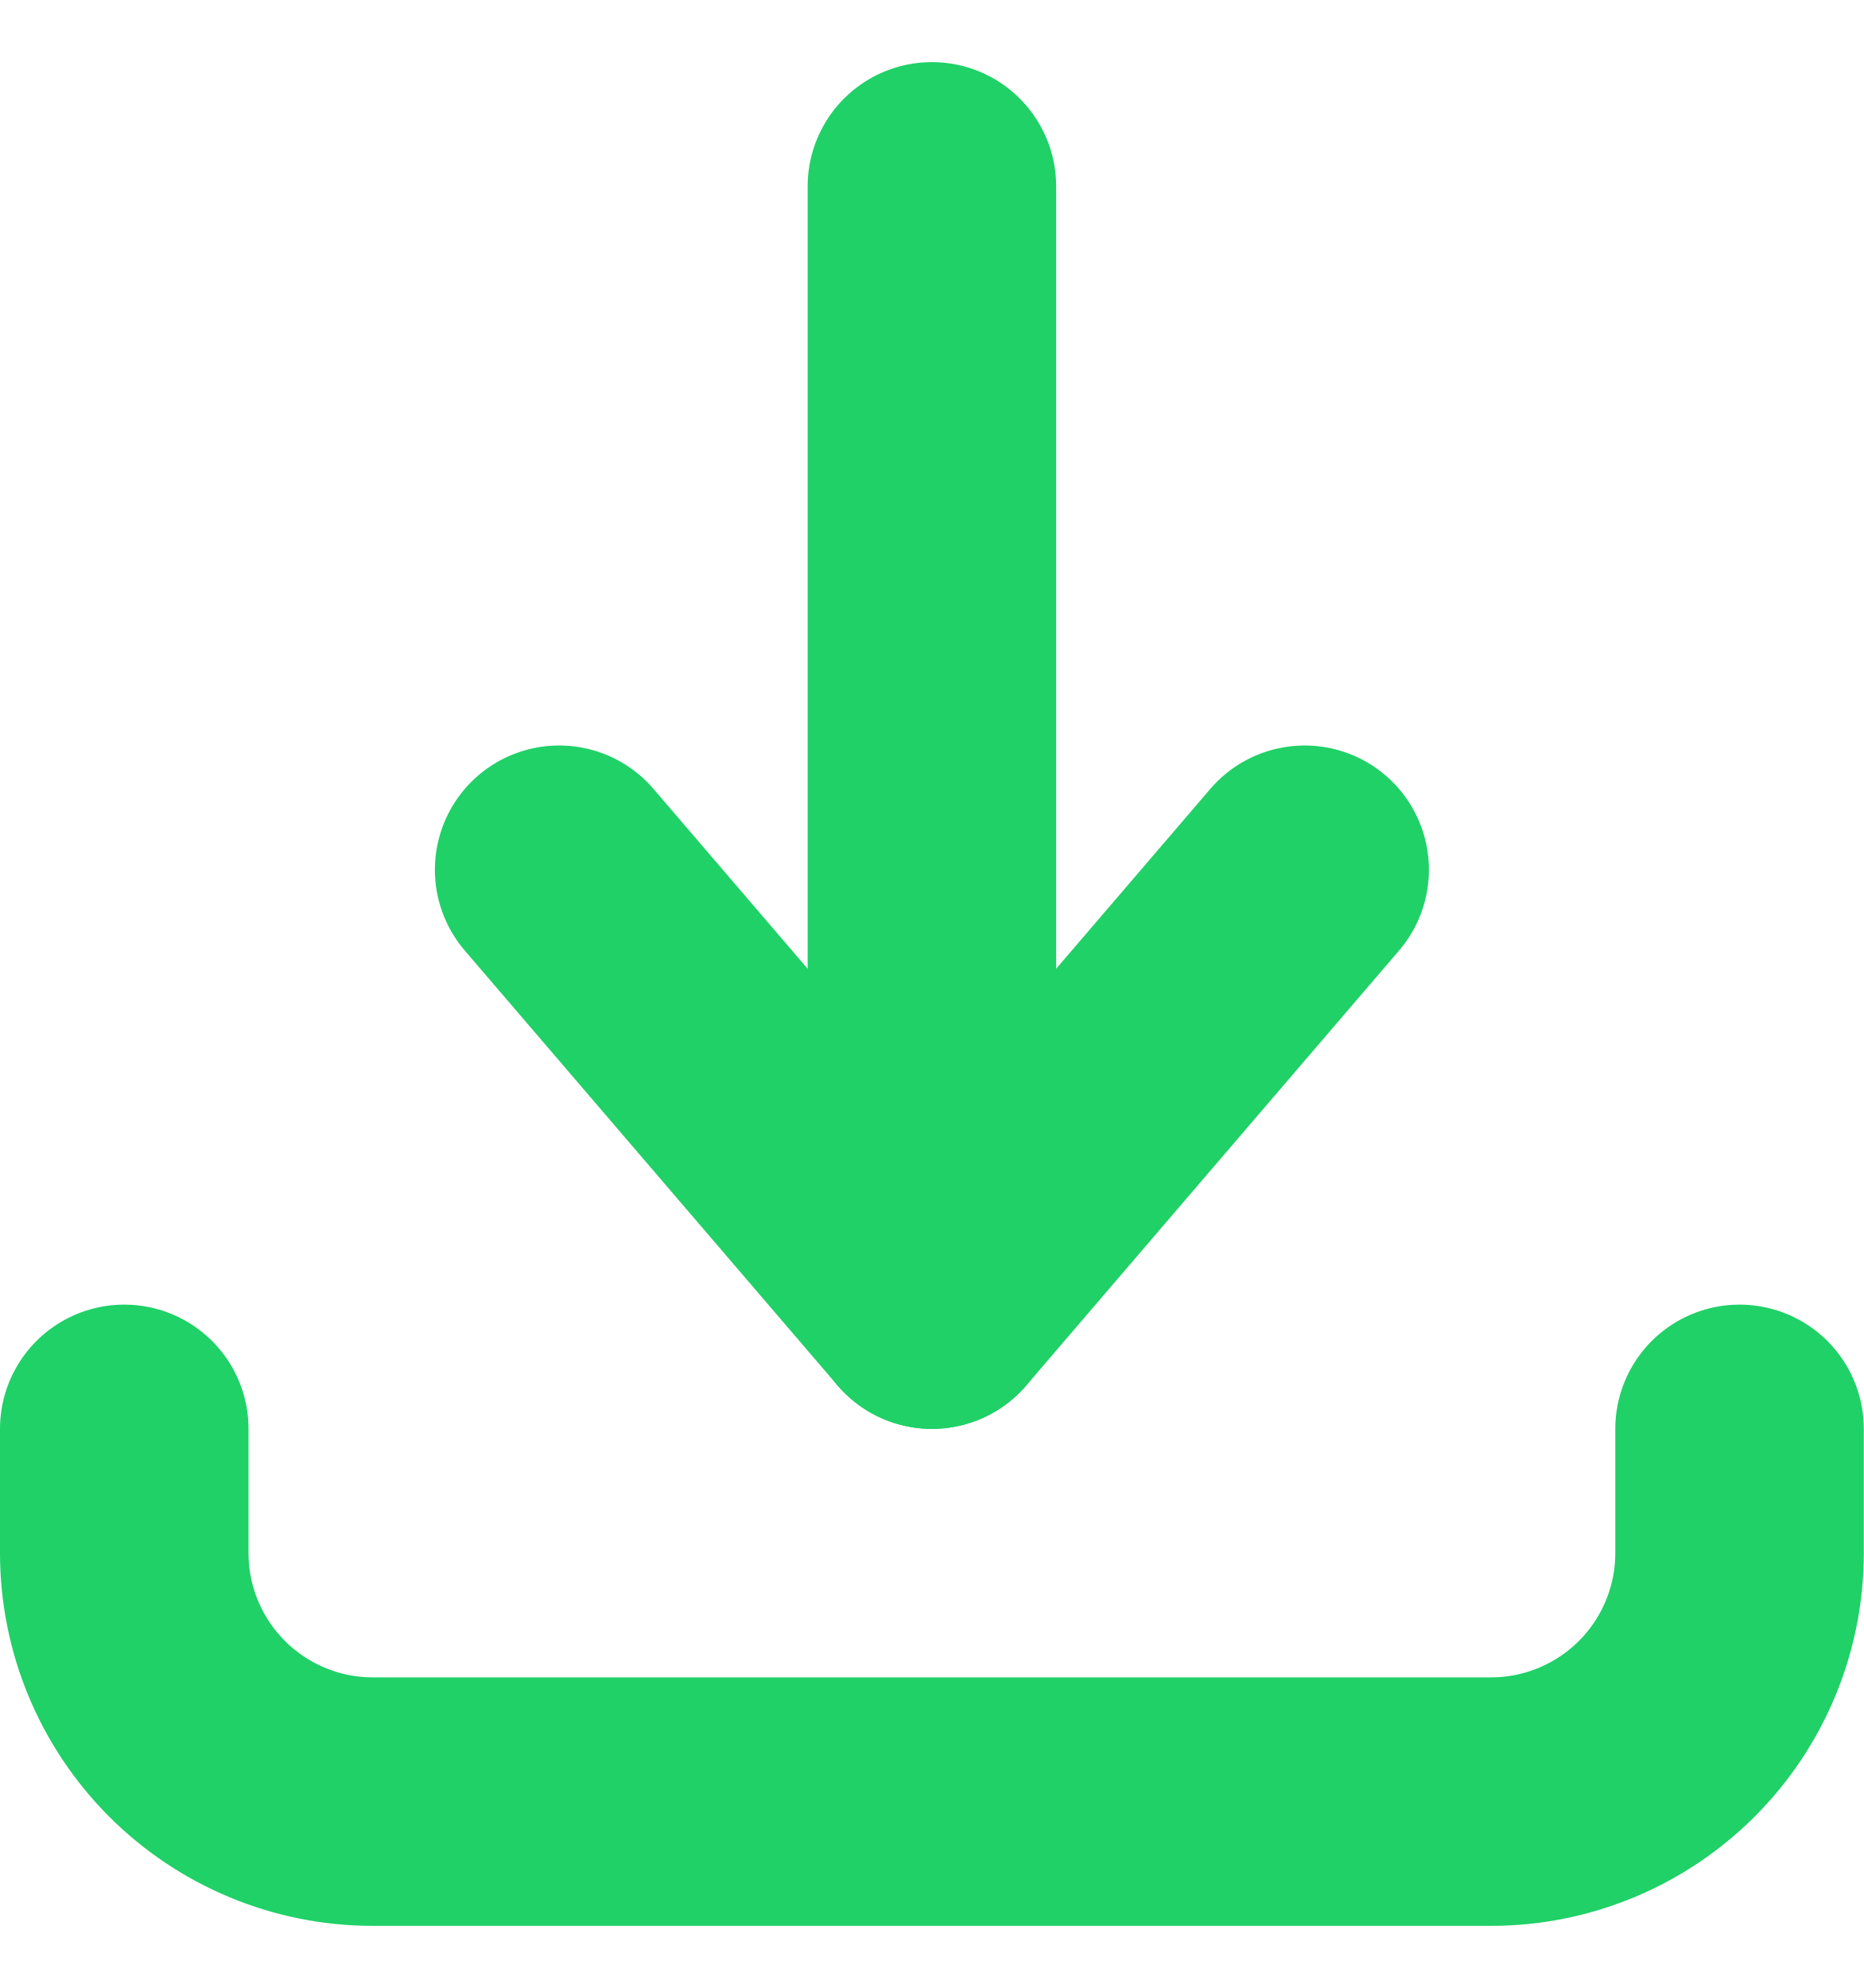
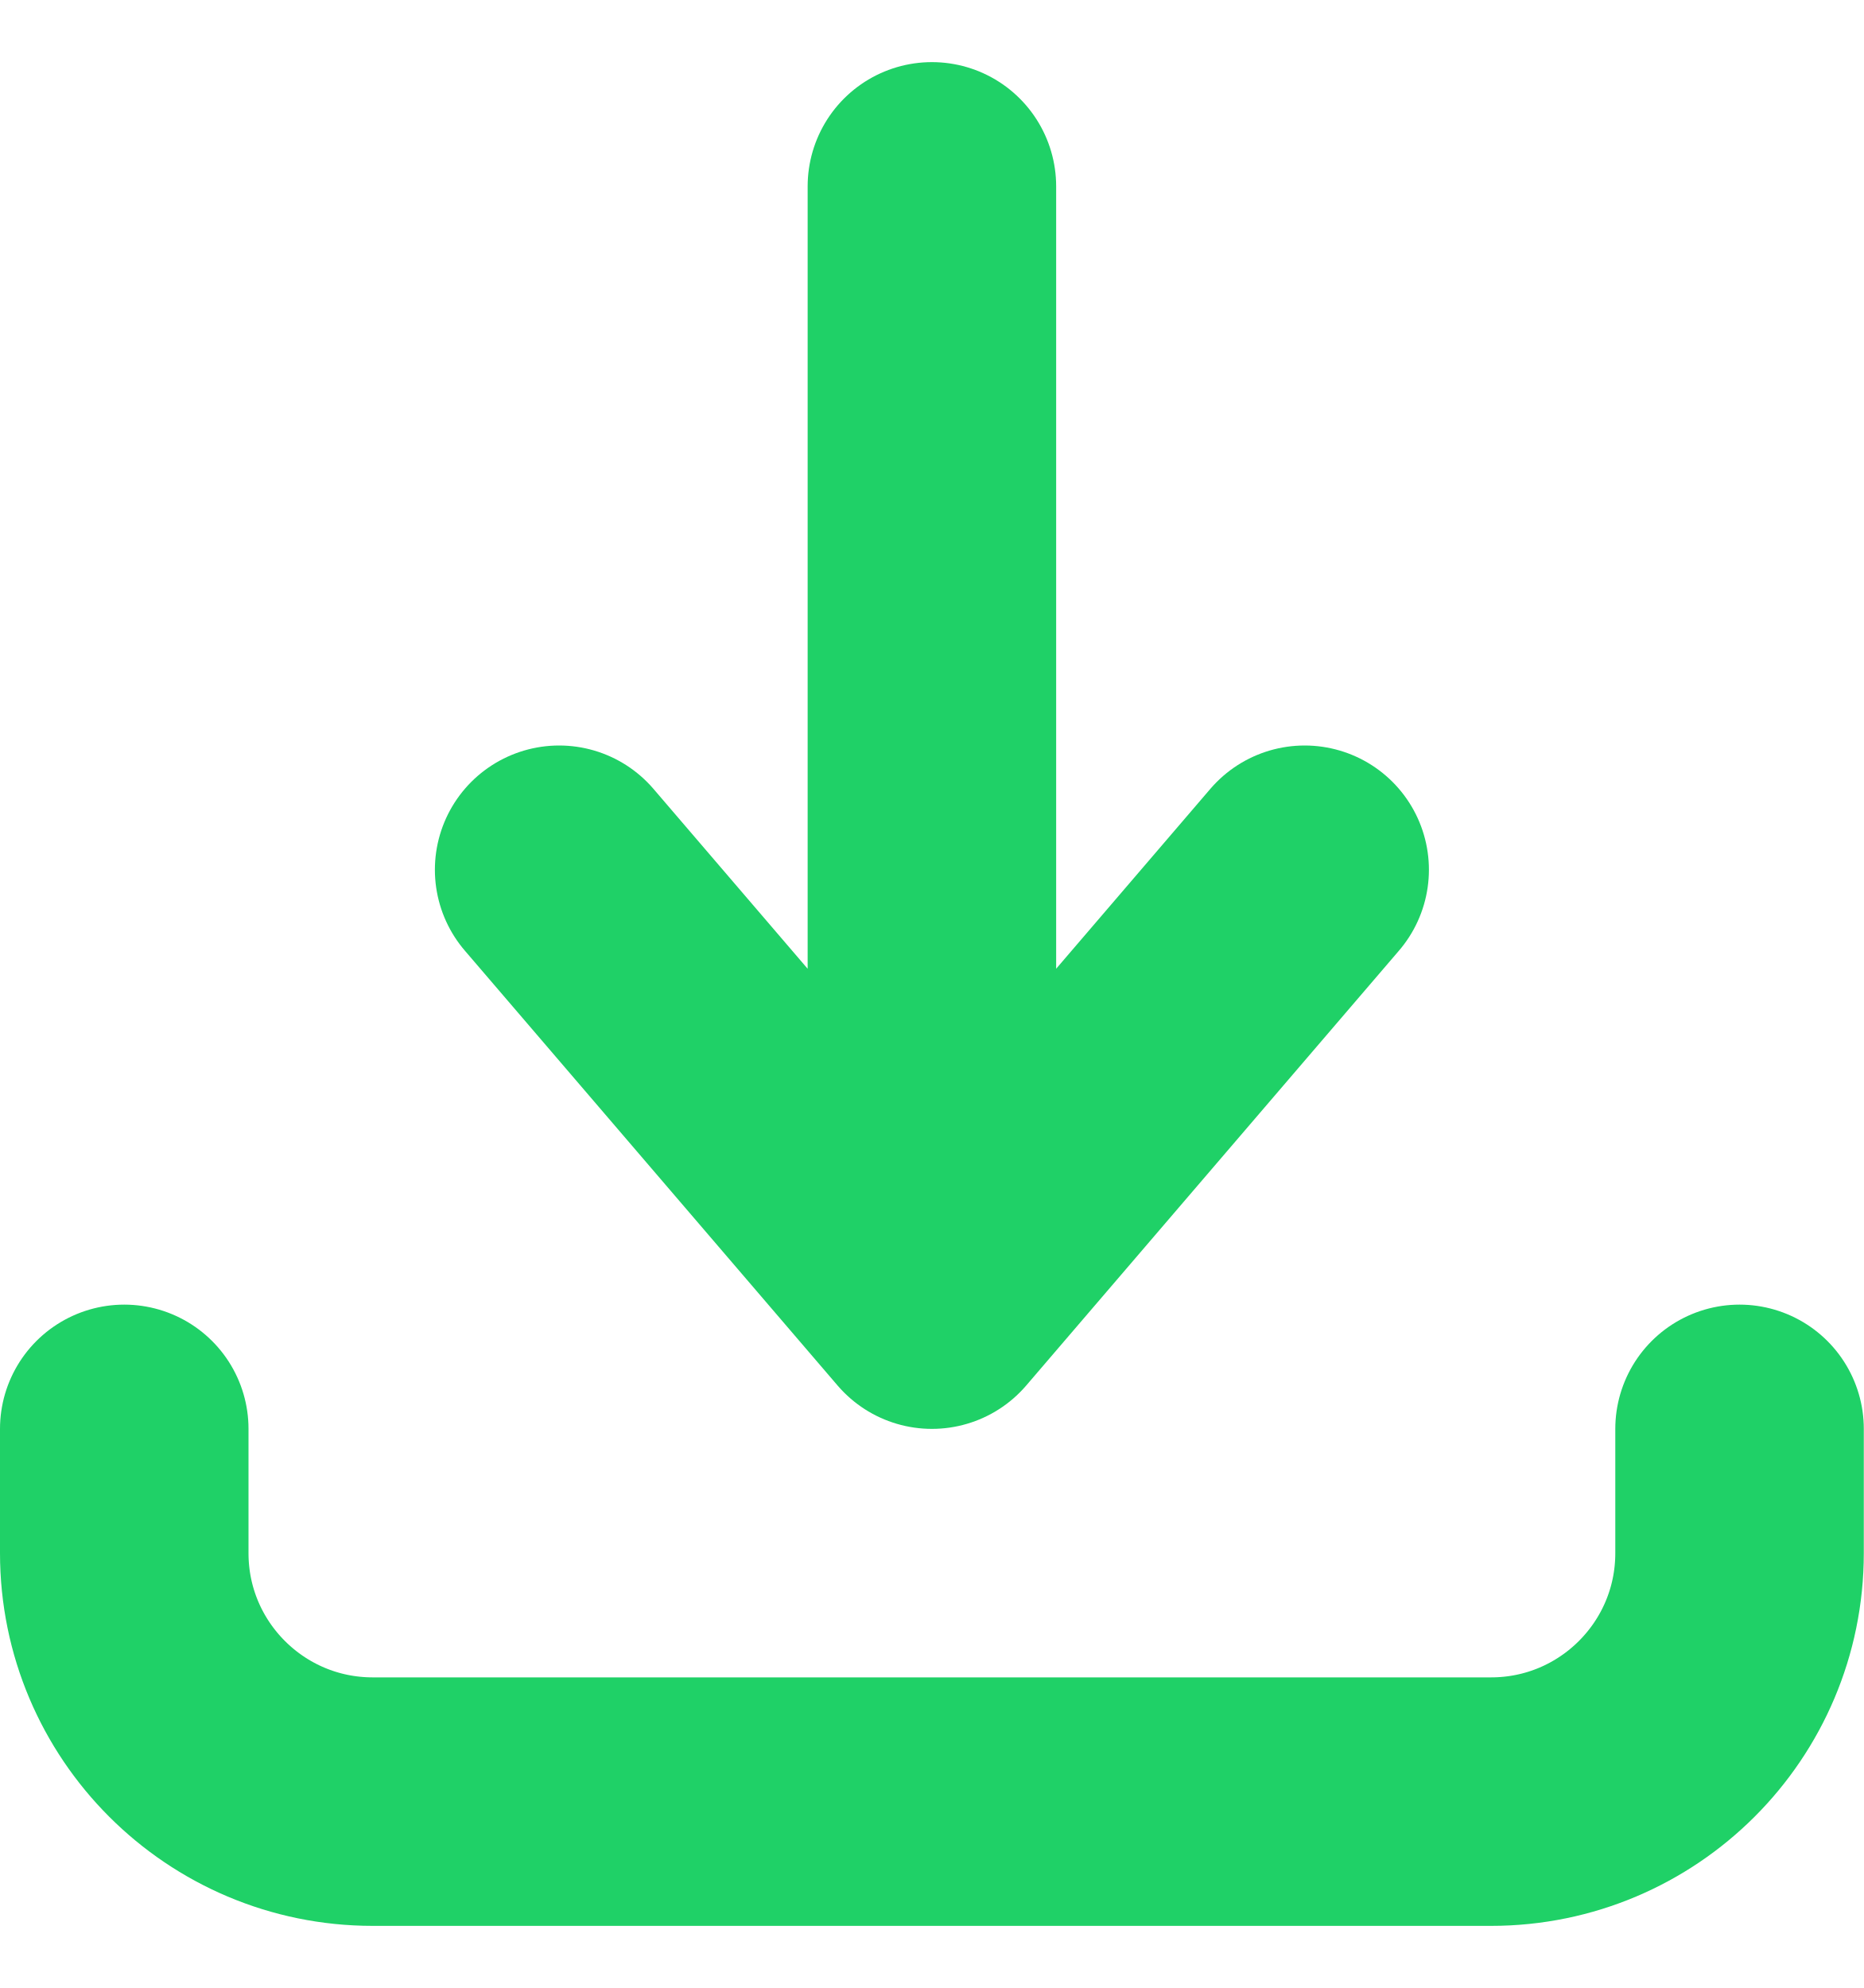
- <svg xmlns="http://www.w3.org/2000/svg" width="15" height="16" viewBox="0 0 15 16" fill="none">
-   <path d="M1 11.5V12.5C1 13.03 1.211 13.539 1.586 13.914C1.961 14.289 2.47 14.5 3 14.5H12C12.53 14.5 13.039 14.289 13.414 13.914C13.789 13.539 14 13.03 14 12.5V11.5" stroke="#1FD167" stroke-width="2" stroke-linecap="round" stroke-linejoin="round" />
-   <path d="M4.5 7L7.5 10.5L10.5 7" stroke="#1FD167" stroke-width="2" stroke-linecap="round" stroke-linejoin="round" />
-   <path d="M7.5 10.5V1.5" stroke="#1FD167" stroke-width="2" stroke-linecap="round" stroke-linejoin="round" />
+ <svg xmlns="http://www.w3.org/2000/svg" width="15" height="16" fill="none">
+   <path d="M1 11.5v1a2 2 0 002 2h9a2 2 0 002-2v-1M4.5 7l3 3.5 3-3.5m-3 3.5v-9" stroke="#1FD167" stroke-width="2" stroke-linecap="round" stroke-linejoin="round" />
</svg>
